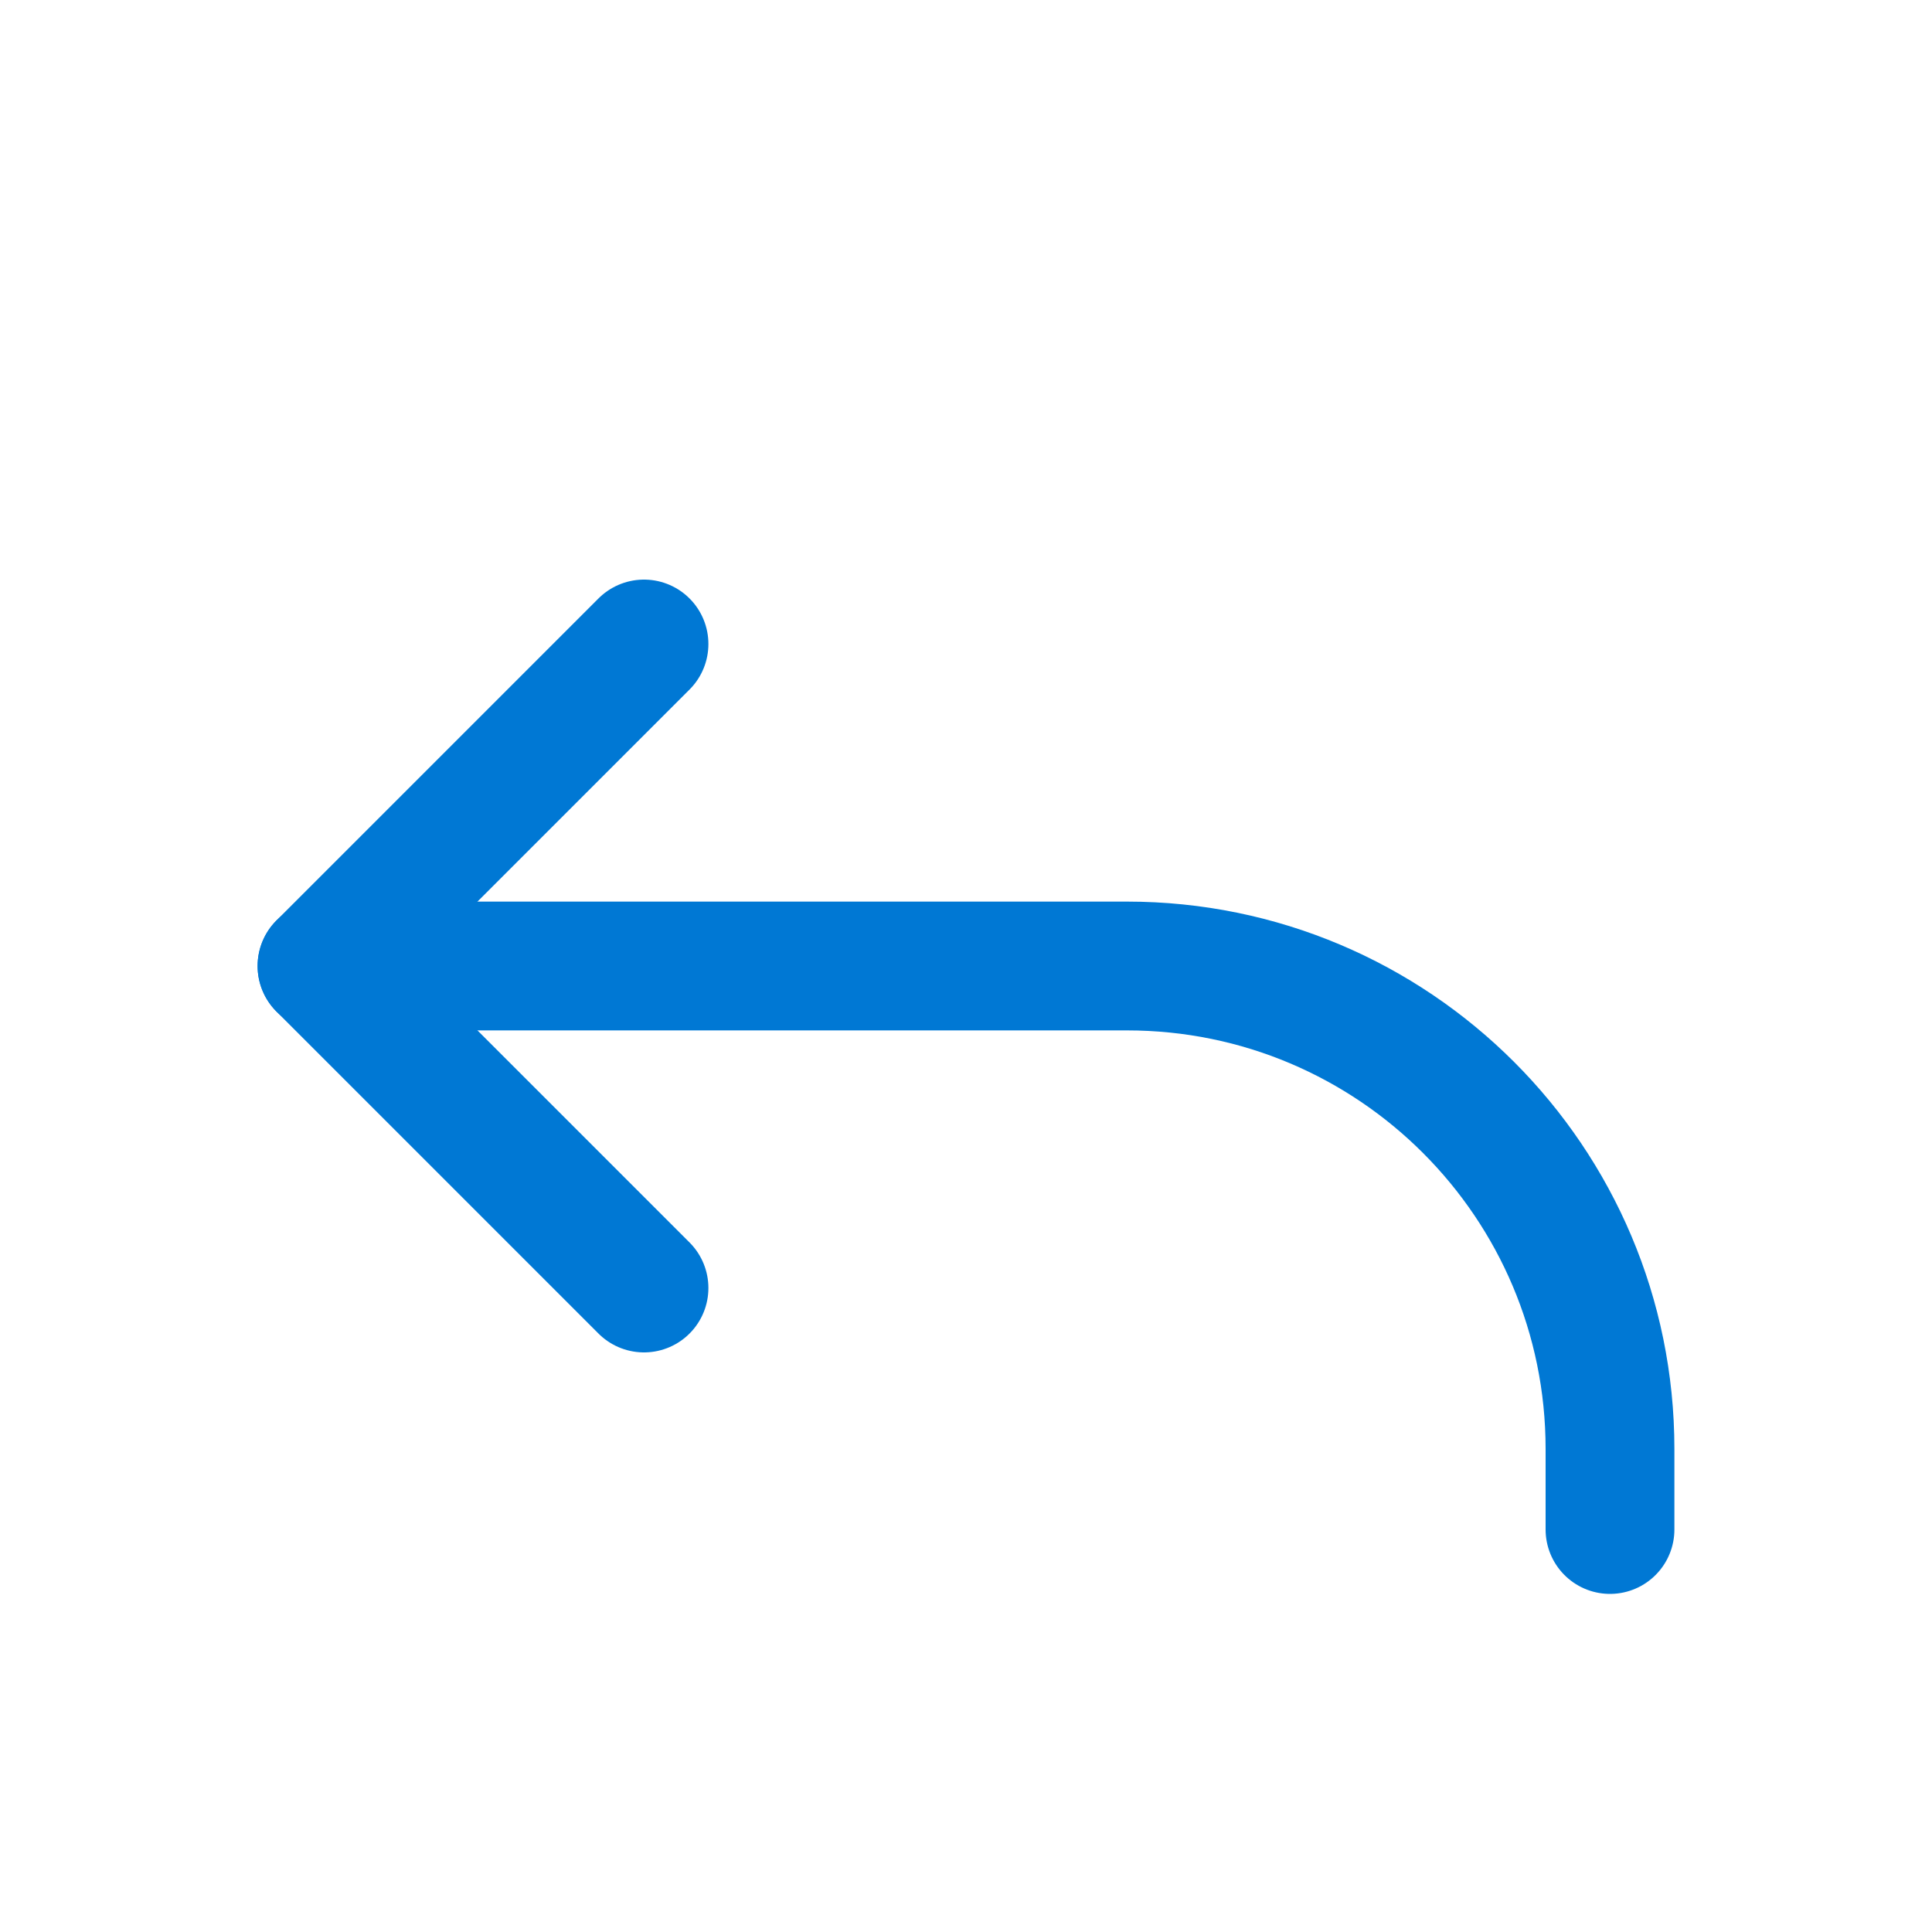
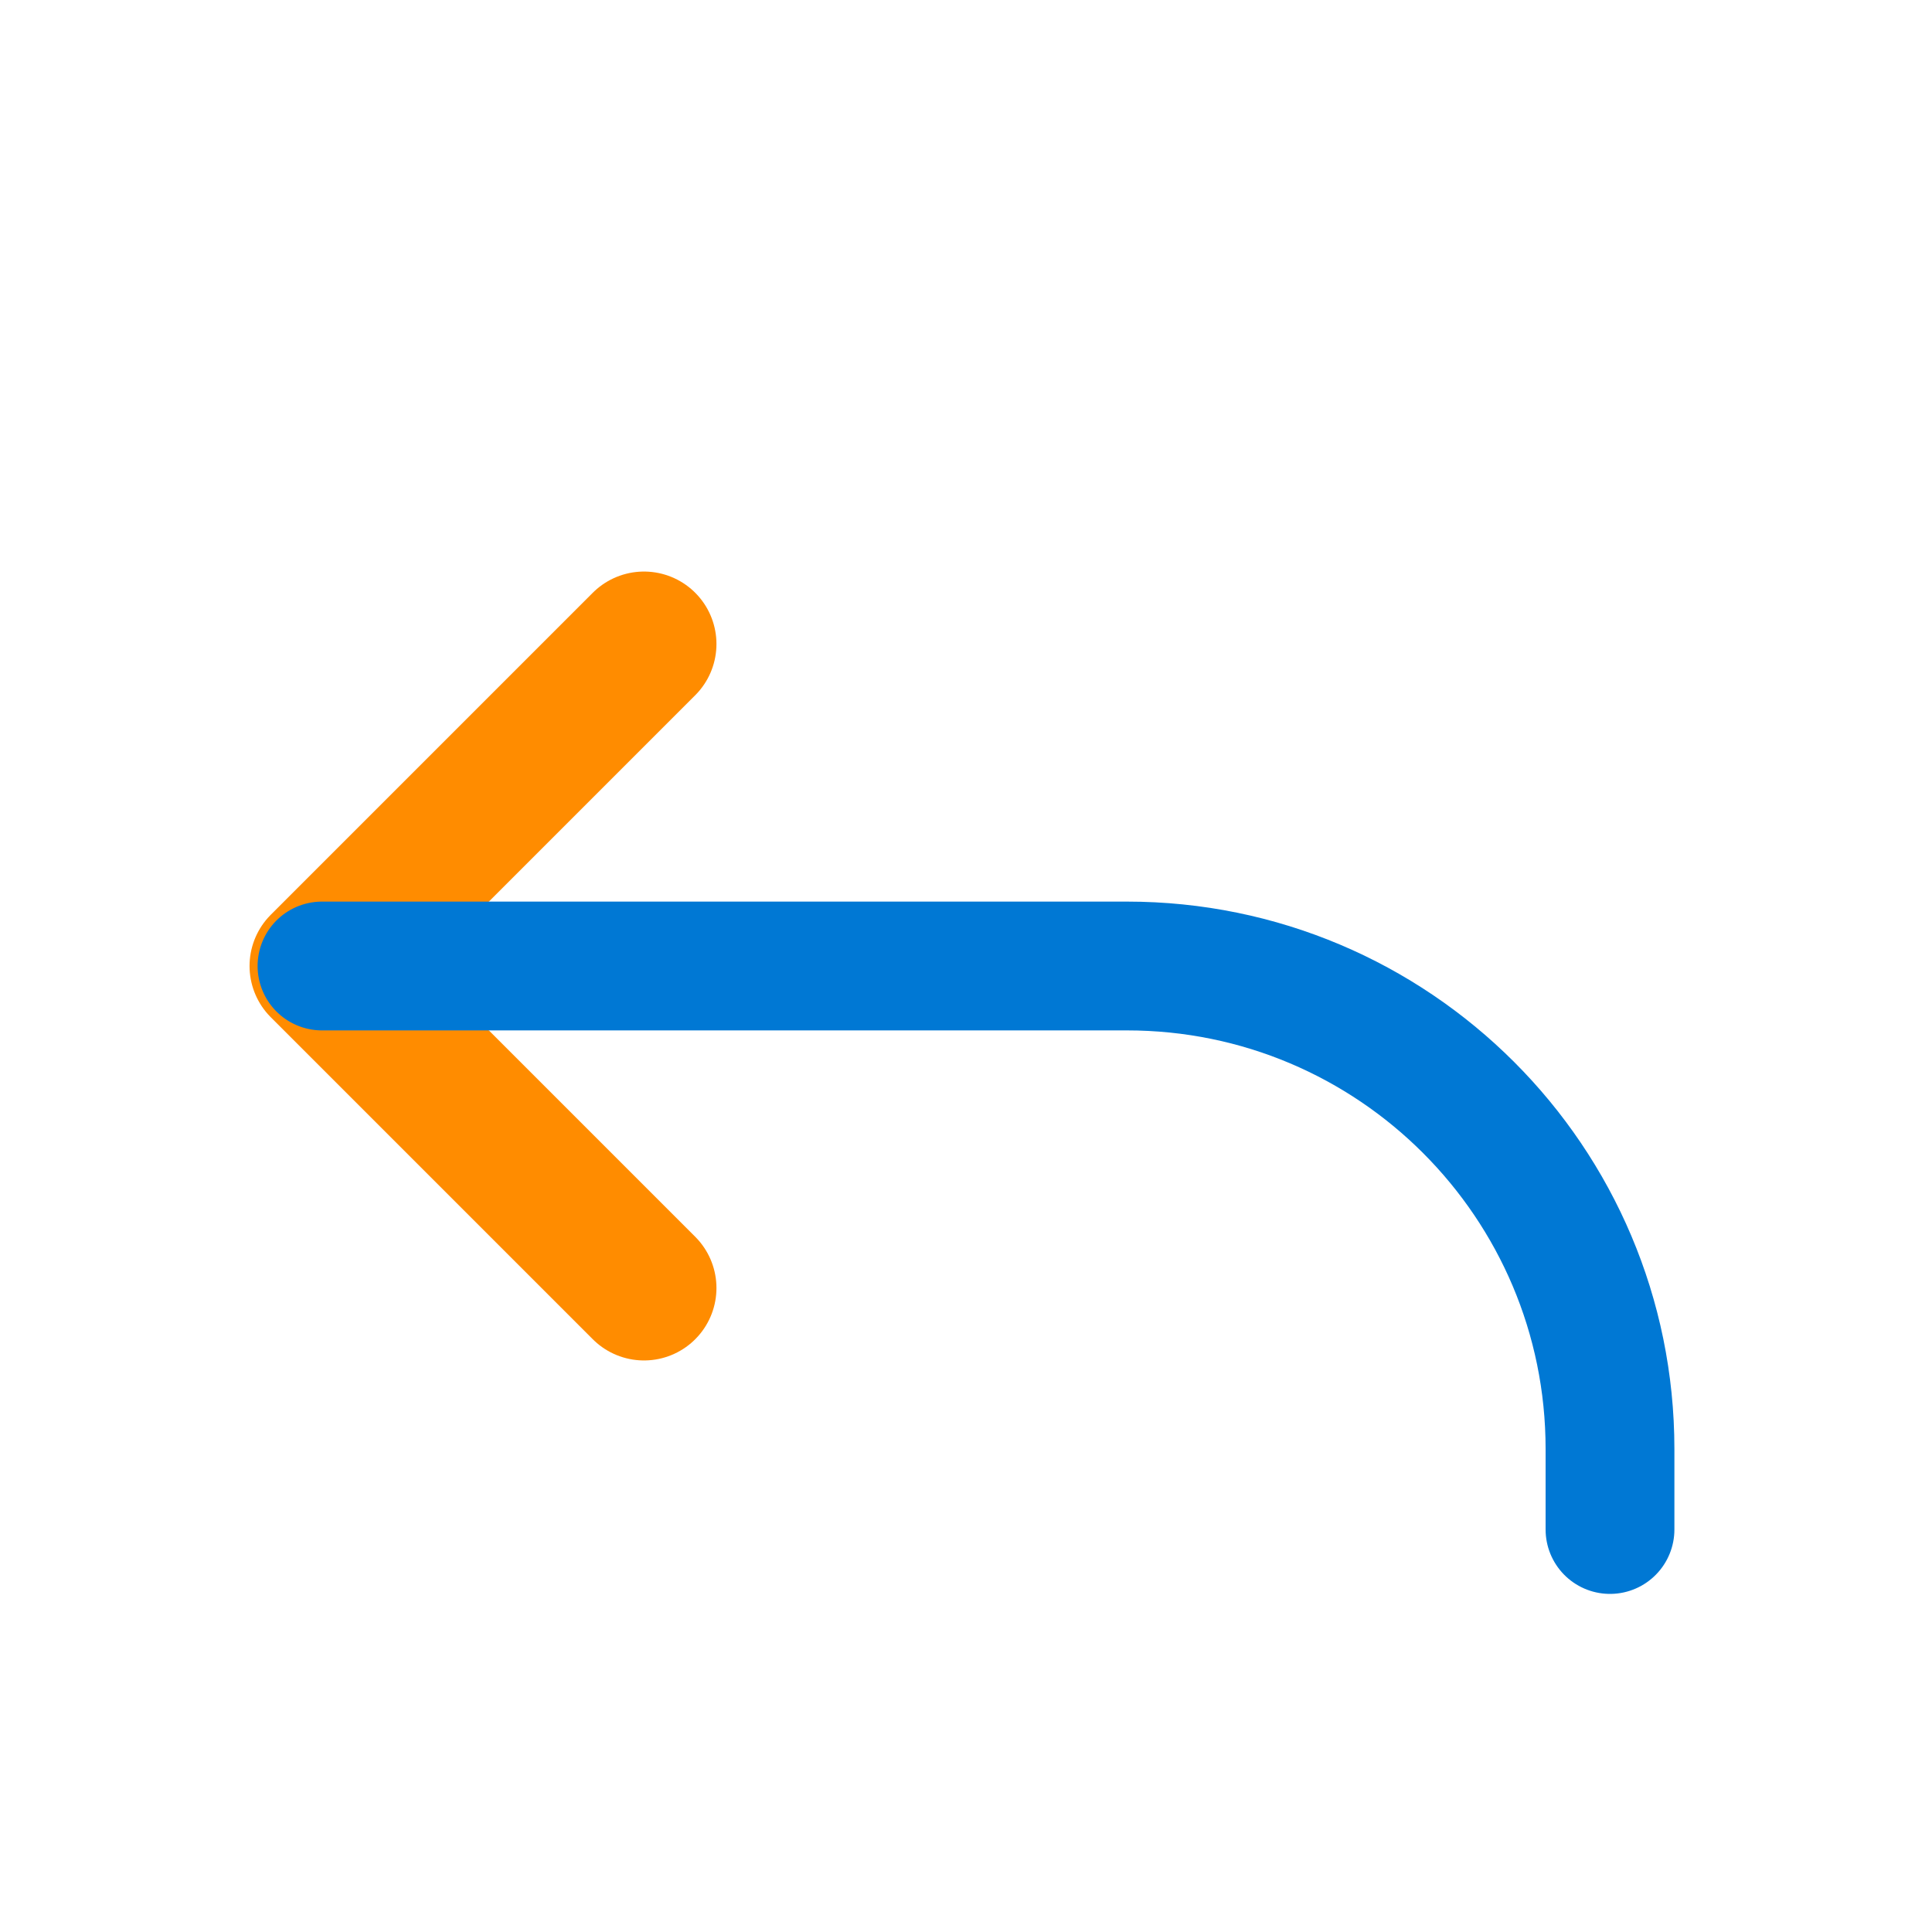
<svg xmlns="http://www.w3.org/2000/svg" width="24" height="24" viewBox="0 0 24 24" fill="none">
-   <path d="M8 8L4 12L8 16" stroke="#0078D4" stroke-width="1.6" stroke-linecap="round" stroke-linejoin="round" />
+   <path d="M8 8L4 12L8 16" stroke="#FF8C00" stroke-width="1.8" stroke-linecap="round" stroke-linejoin="round" />
  <path d="M4 12H14C17.314 12 20 14.686 20 18V19" stroke="#0078D4" stroke-width="1.6" stroke-linecap="round" />
</svg>
